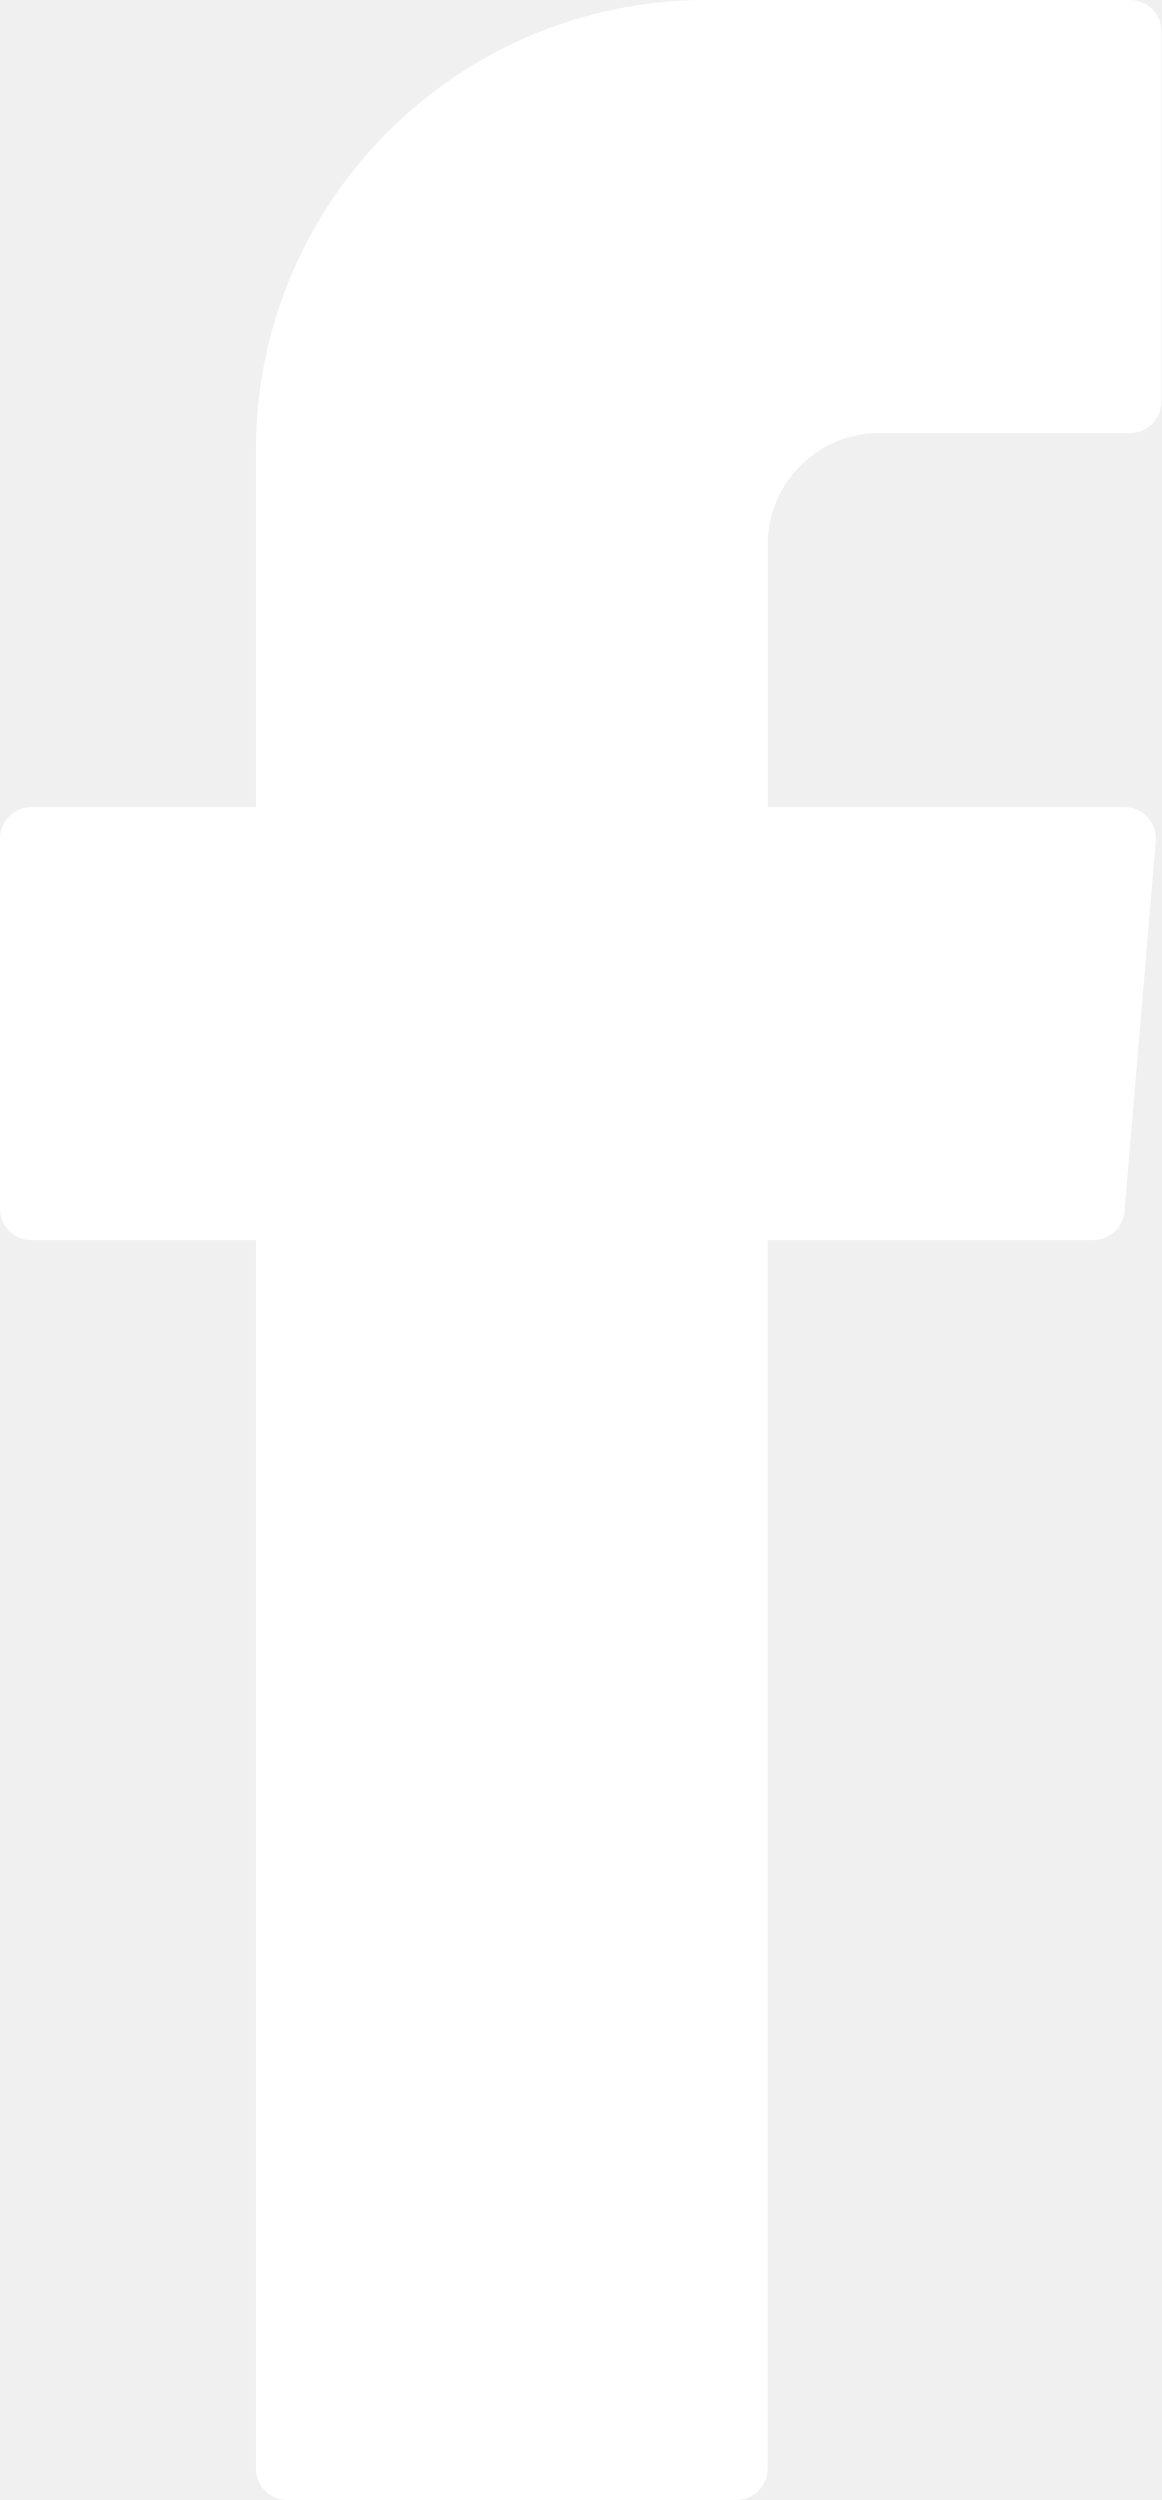
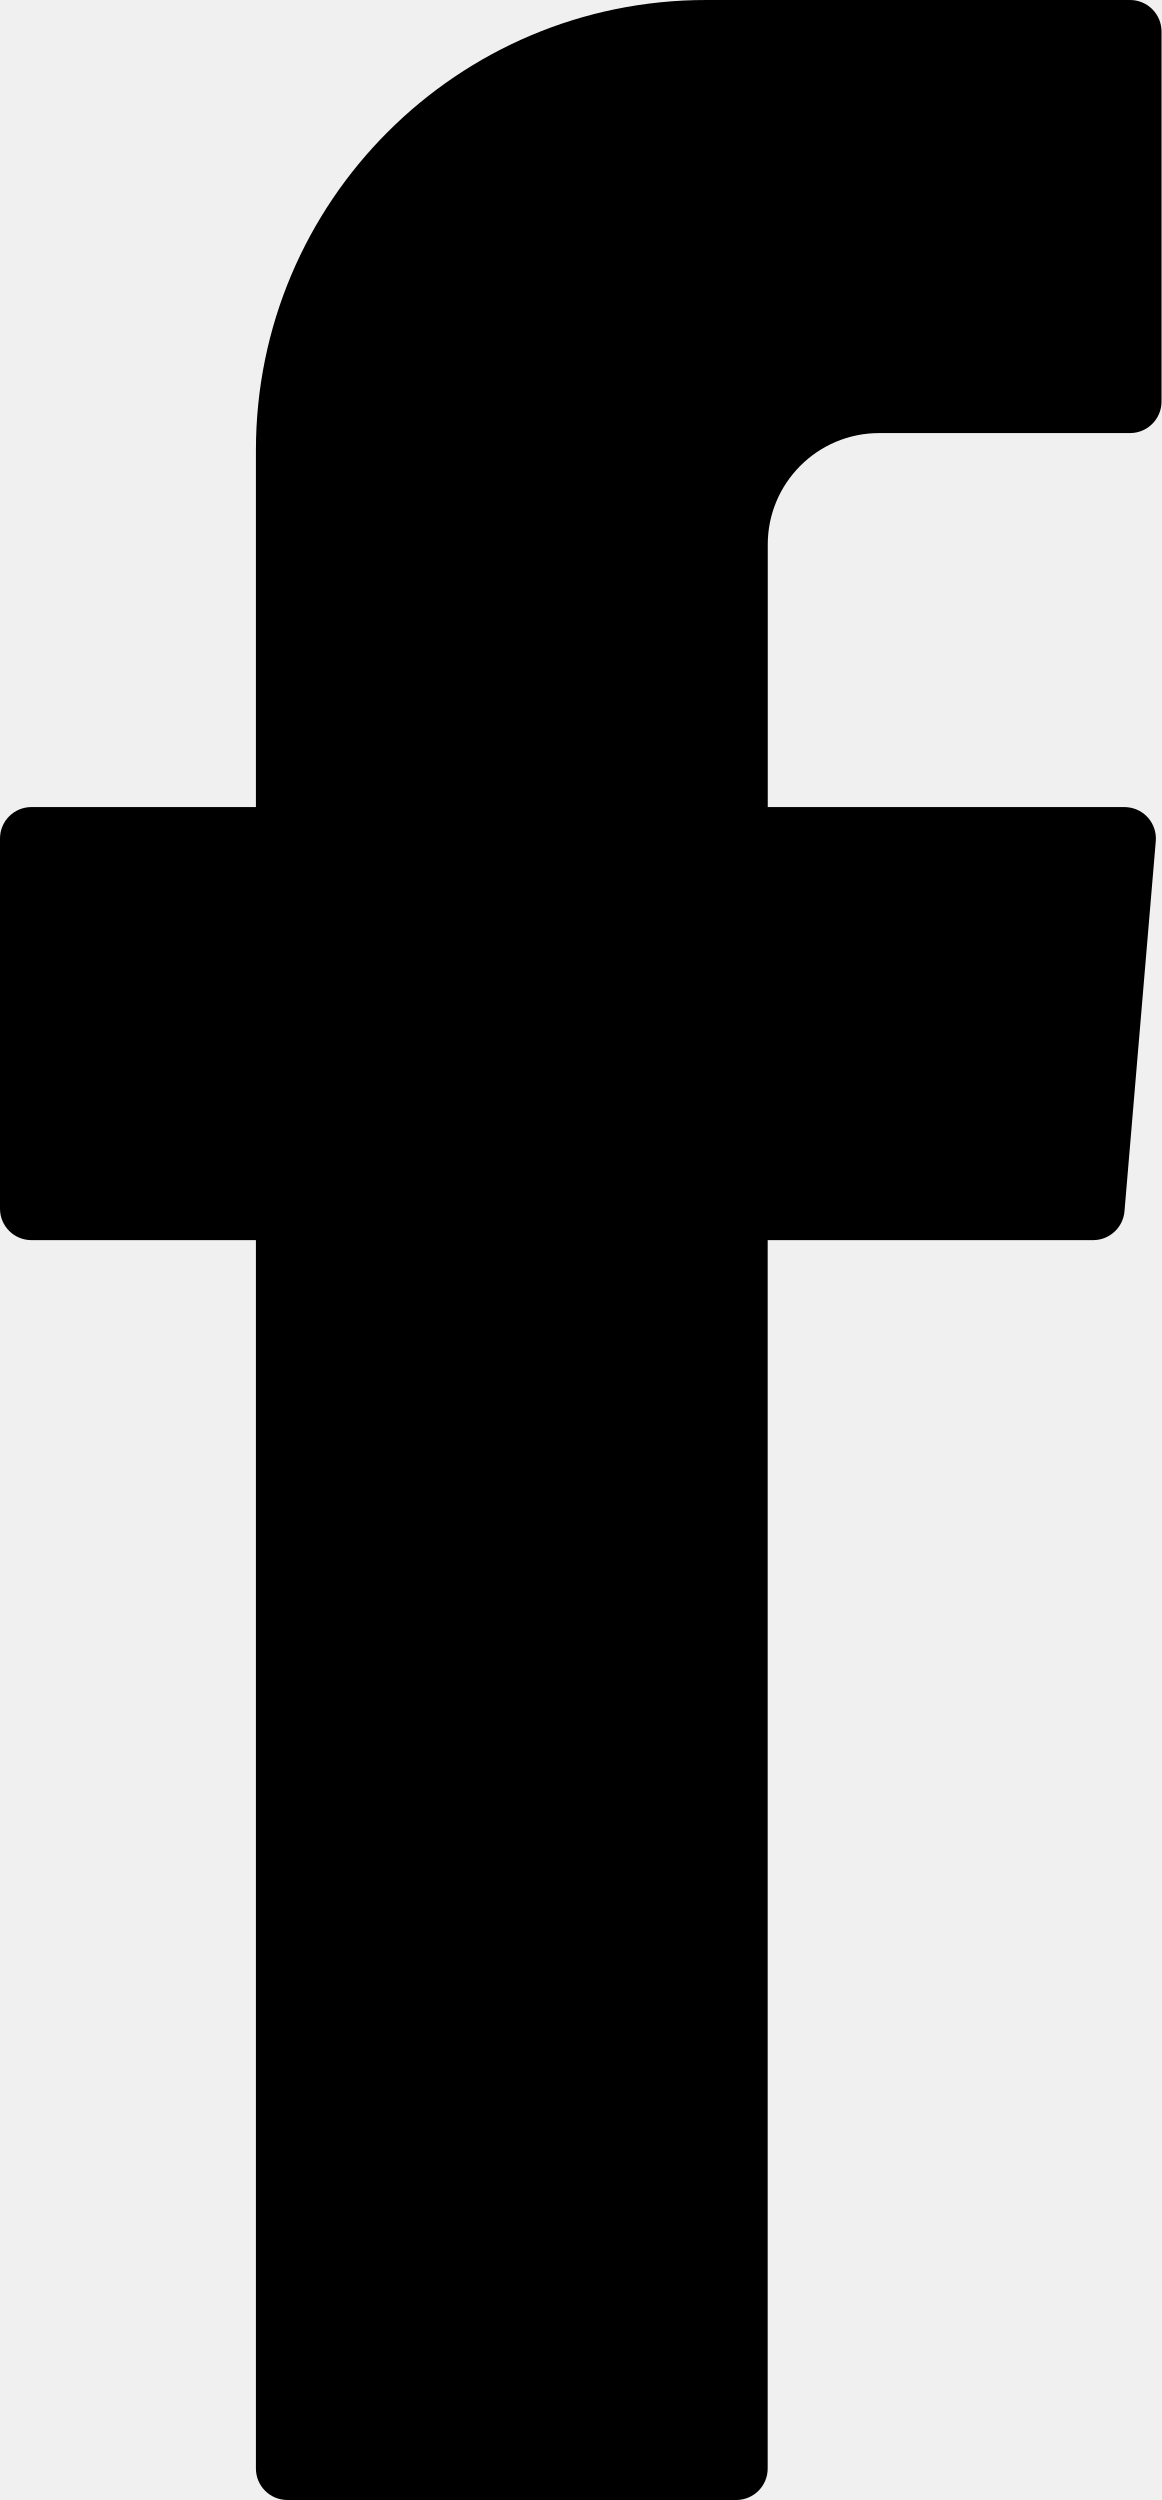
<svg xmlns="http://www.w3.org/2000/svg" width="15.957" height="34.347" viewBox="0 0 15.957 34.347">
  <defs>
    <style>
      .cls-1 {
-         fill: #fff;
+         fill: #000;
        fill-rule: evenodd;
      }
    </style>
  </defs>
  <g id="Layer_2" data-name="Layer 2">
    <g id="Layer_1-2" data-name="Layer 1">
      <path class="cls-1" d="M3.516,17.309V33.915a.432.432,0,0,0,.432.432h6.167a.432.432,0,0,0,.432-.432V17.038h4.471a.433.433,0,0,0,.431-.396l.43-5.085a.432.432,0,0,0-.394-.467q-.018-.002-.037-.002H10.548V7.481a1.531,1.531,0,0,1,1.531-1.531h3.446a.433.433,0,0,0,.433-.432V.432A.433.433,0,0,0,15.524,0H9.702A6.186,6.186,0,0,0,3.516,6.186V11.088H.432A.432.432,0,0,0,0,11.521v5.085a.432.432,0,0,0,.432.432H3.516Z" />
    </g>
  </g>
</svg>
